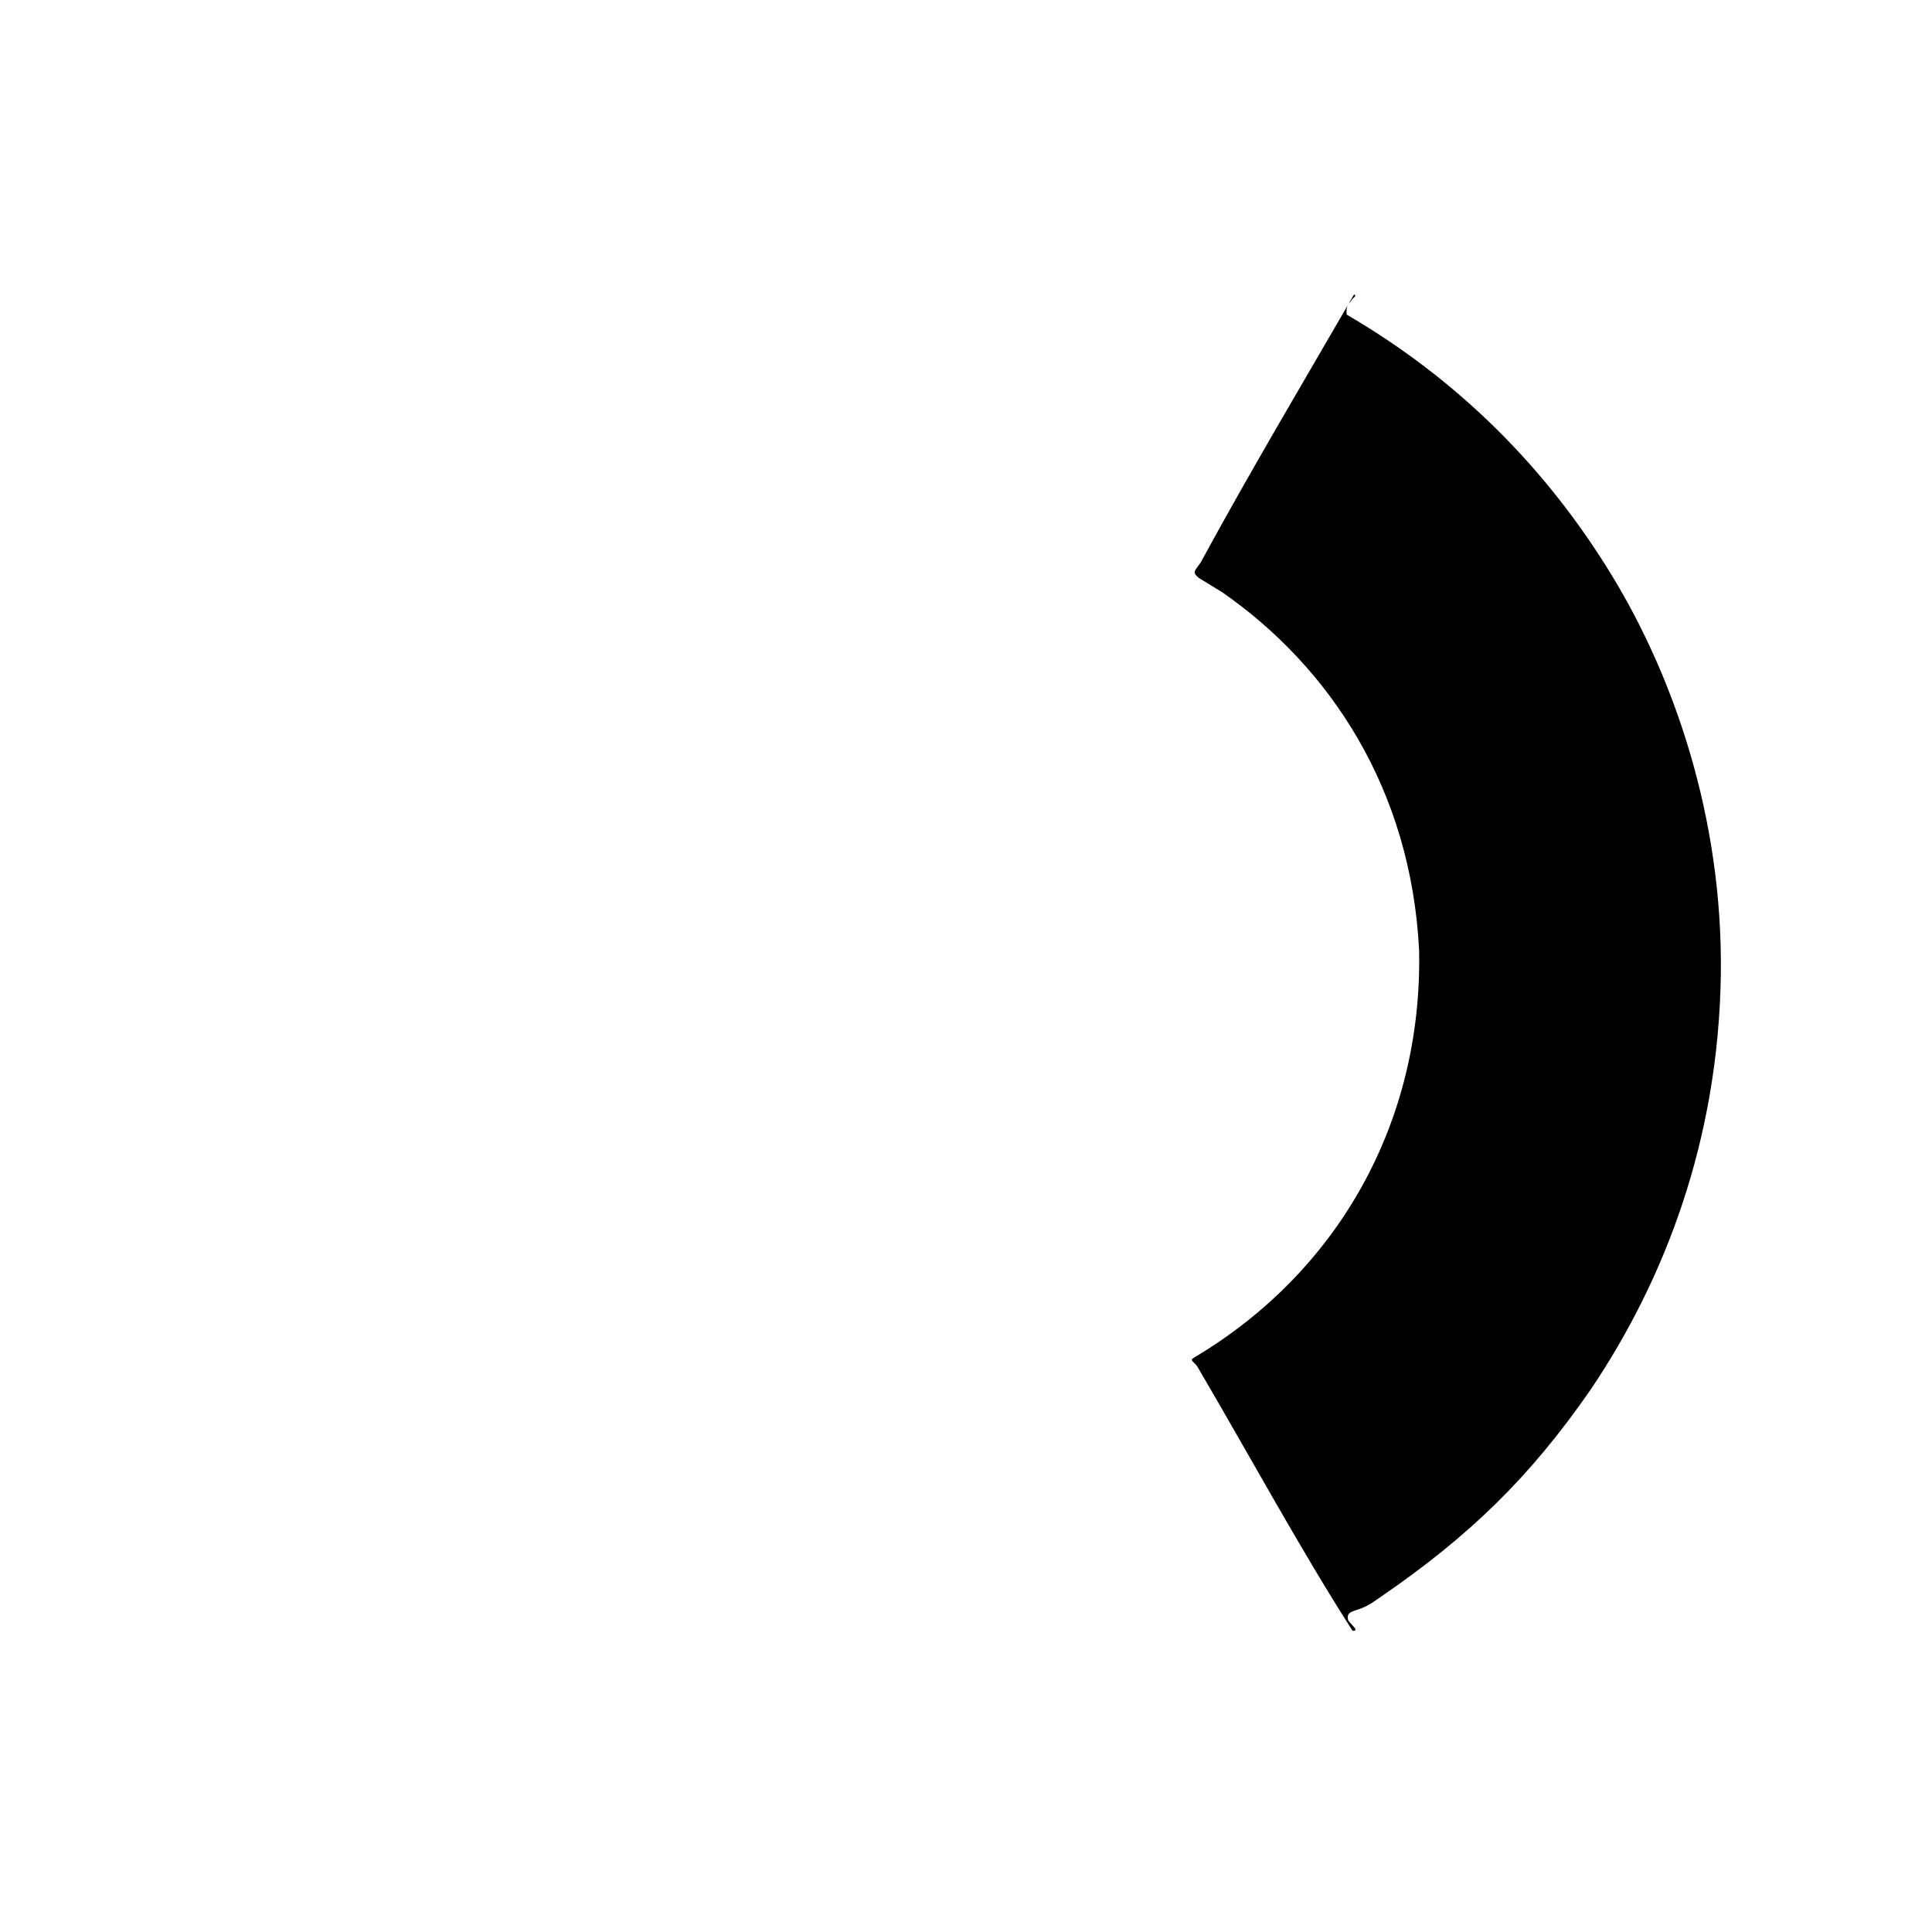
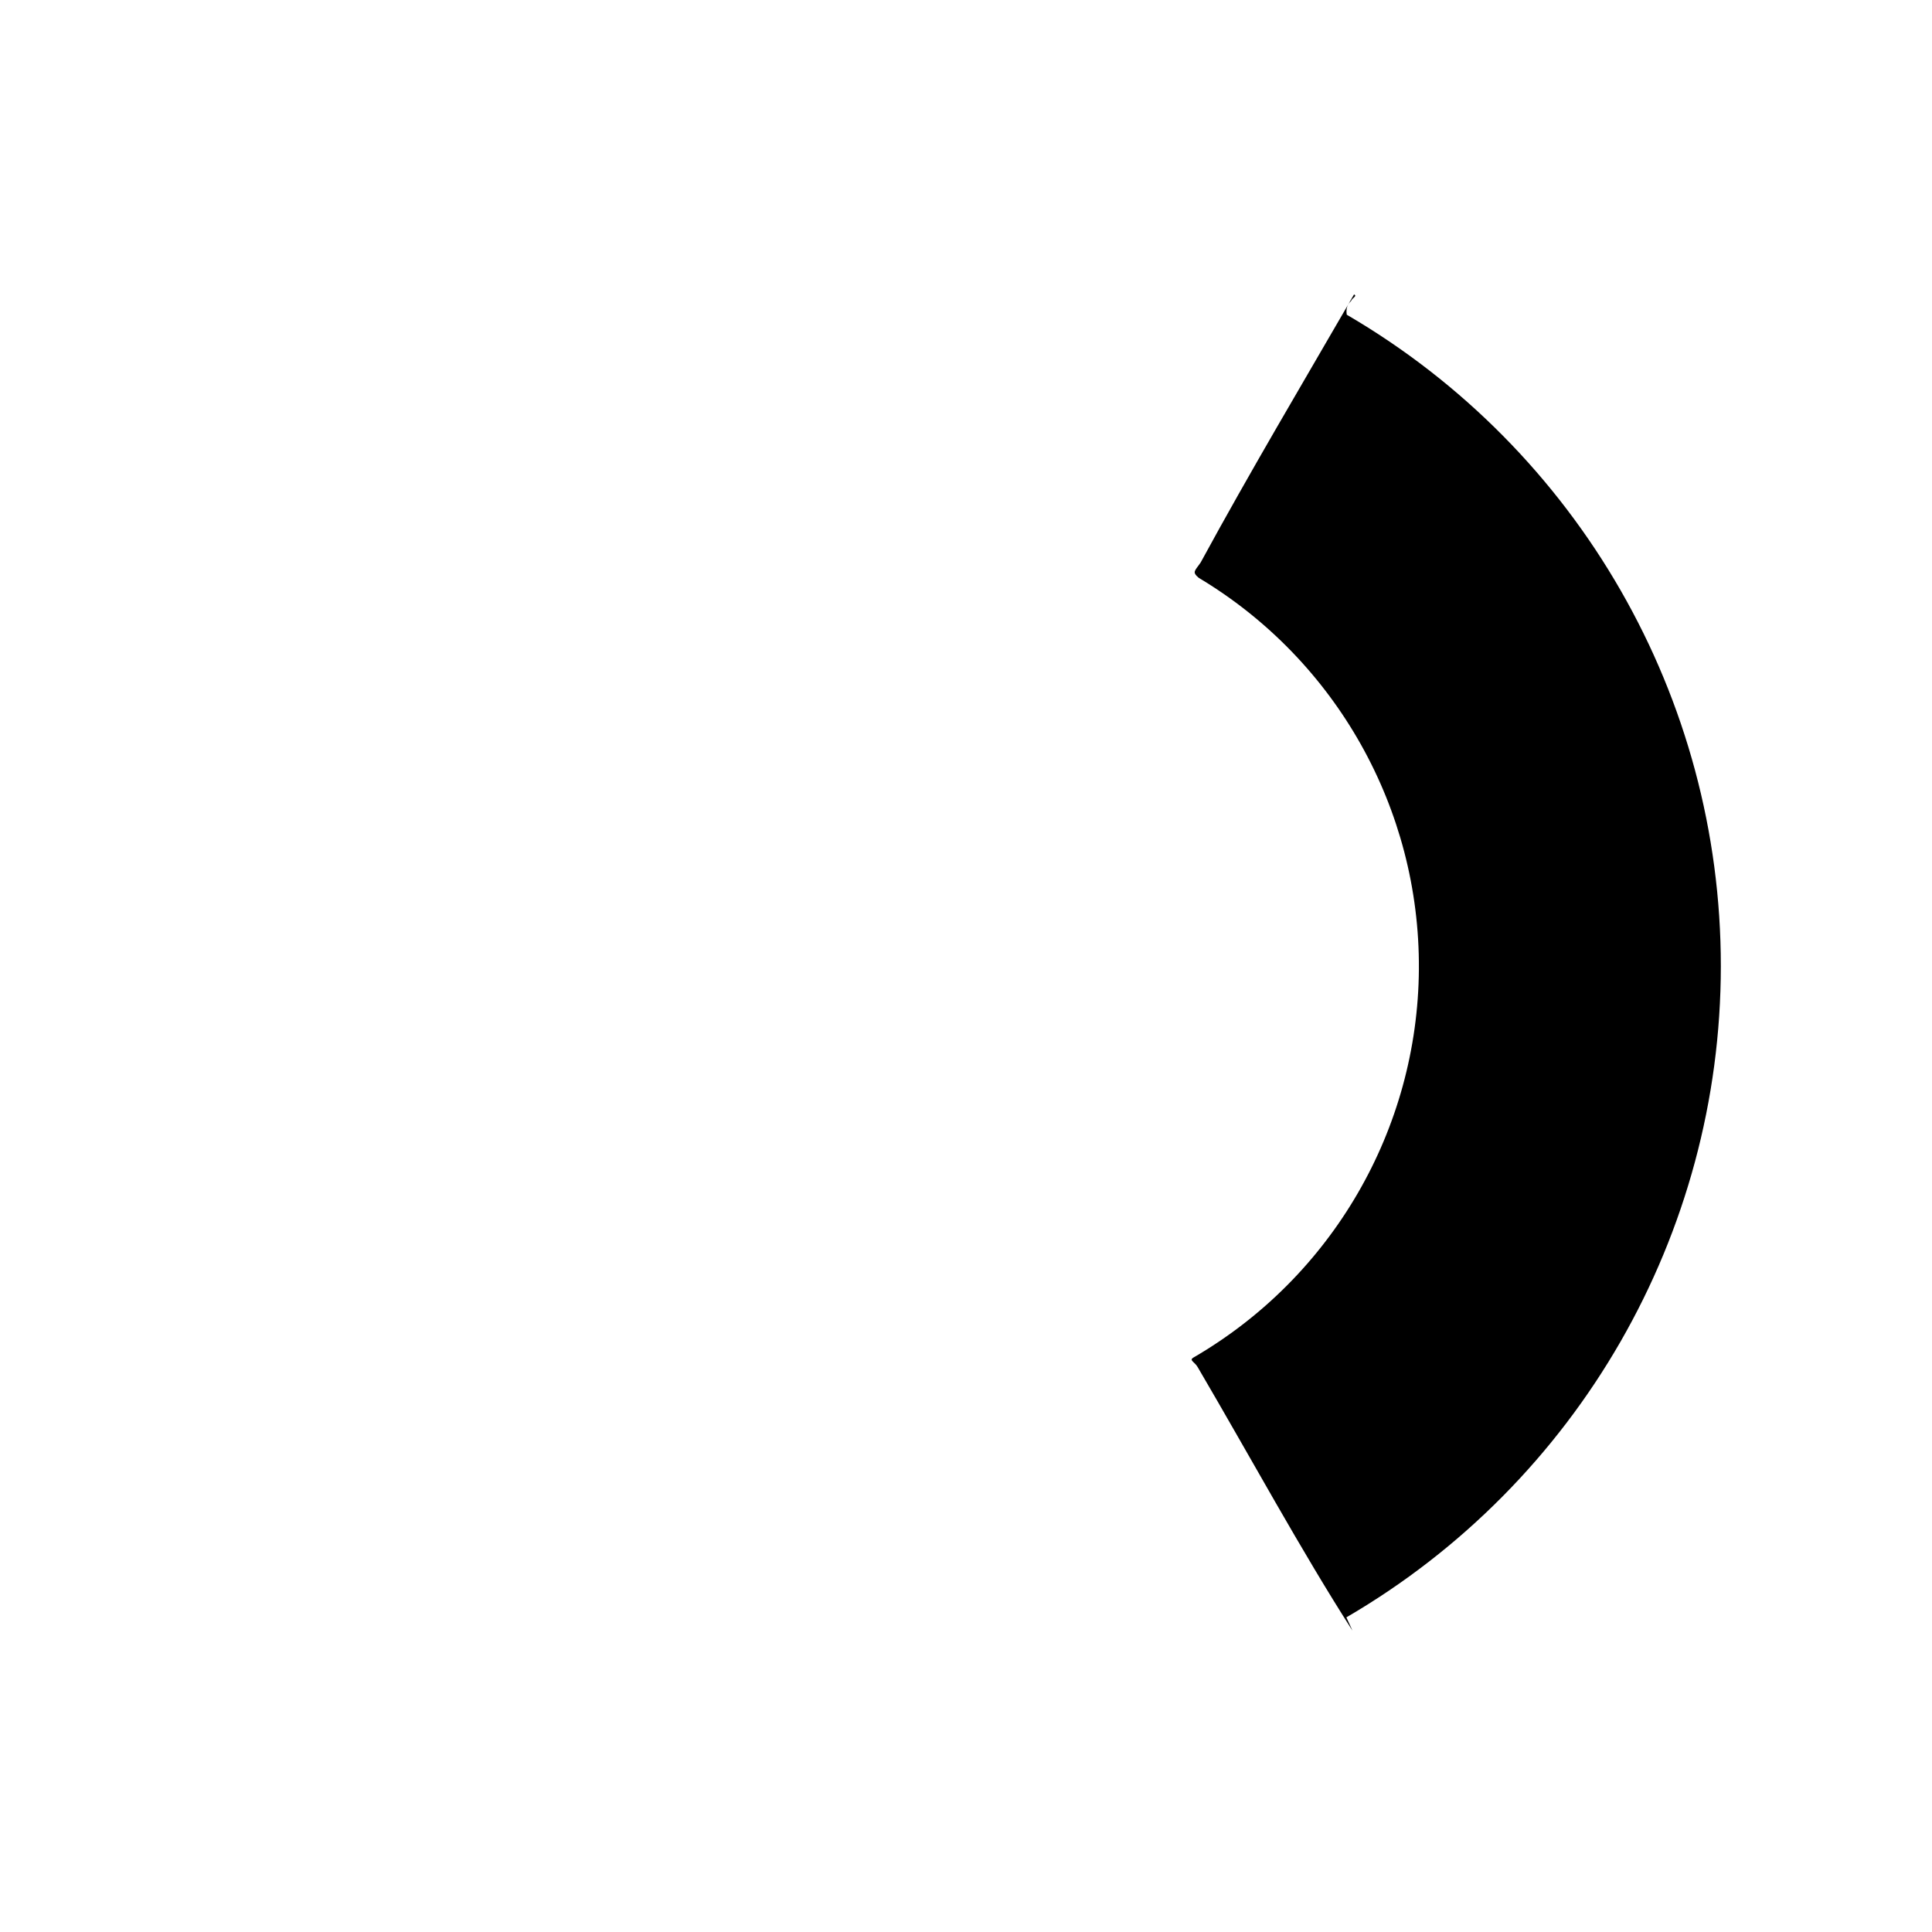
<svg xmlns="http://www.w3.org/2000/svg" width="256" height="256" viewBox="0 0 256 256" data-generator="rekha dev">
-   <path fill="#000000" d="M179.42 39.01C179.87 39.25 179.22 39.41 179.01 39.9C178.66 40.24 178.3 40.7 178.45 41.69C193.09 50.23 204.83 61.87 213.63 76.33C221.7 89.6 228.29 108.17 228.02 129.09C227.71 150.98 220.64 169.48 210.79 184.1C202.68 195.83 194.63 203.57 183.02 211.55C181.62 212.52 181.18 212.87 179.7 213.35C178.86 213.62 178.4 213.83 178.65 214.73L179.49 215.69C179.6 215.8 179.79 216.17 179.21 216.07C172.34 205.35 165.81 193.28 158.68 181.12C158.3 180.46 157.54 180.29 158.17 179.92C177.3 168.57 188.5 148.73 188.04 125.92C186.96 104.54 176.2 88.4 162 78.51L158.82 76.56C157.9 75.77 158.34 75.65 159.1 74.52C165.66 62.46 172.68 50.66 179.42 39.01Z" />
+   <path fill="#000000" d="M179.42 39.01C179.87 39.25 179.22 39.41 179.01 39.9C178.66 40.24 178.3 40.71 178.45 41.7C209.15 59.6 228.03 92.47 228.02 128.02C228.01 163.56 209.11 196.42 178.4 214.31L179.21 216.07C172.34 205.35 165.81 193.28 158.68 181.12C158.3 180.46 157.51 180.25 158.14 179.88C176.51 169.22 187.87 149.64 188.01 128.41C188.15 107.18 177.05 87.46 158.83 76.56C157.9 75.77 158.34 75.65 159.1 74.52C165.66 62.46 172.68 50.66 179.42 39.01Z" />
</svg>
